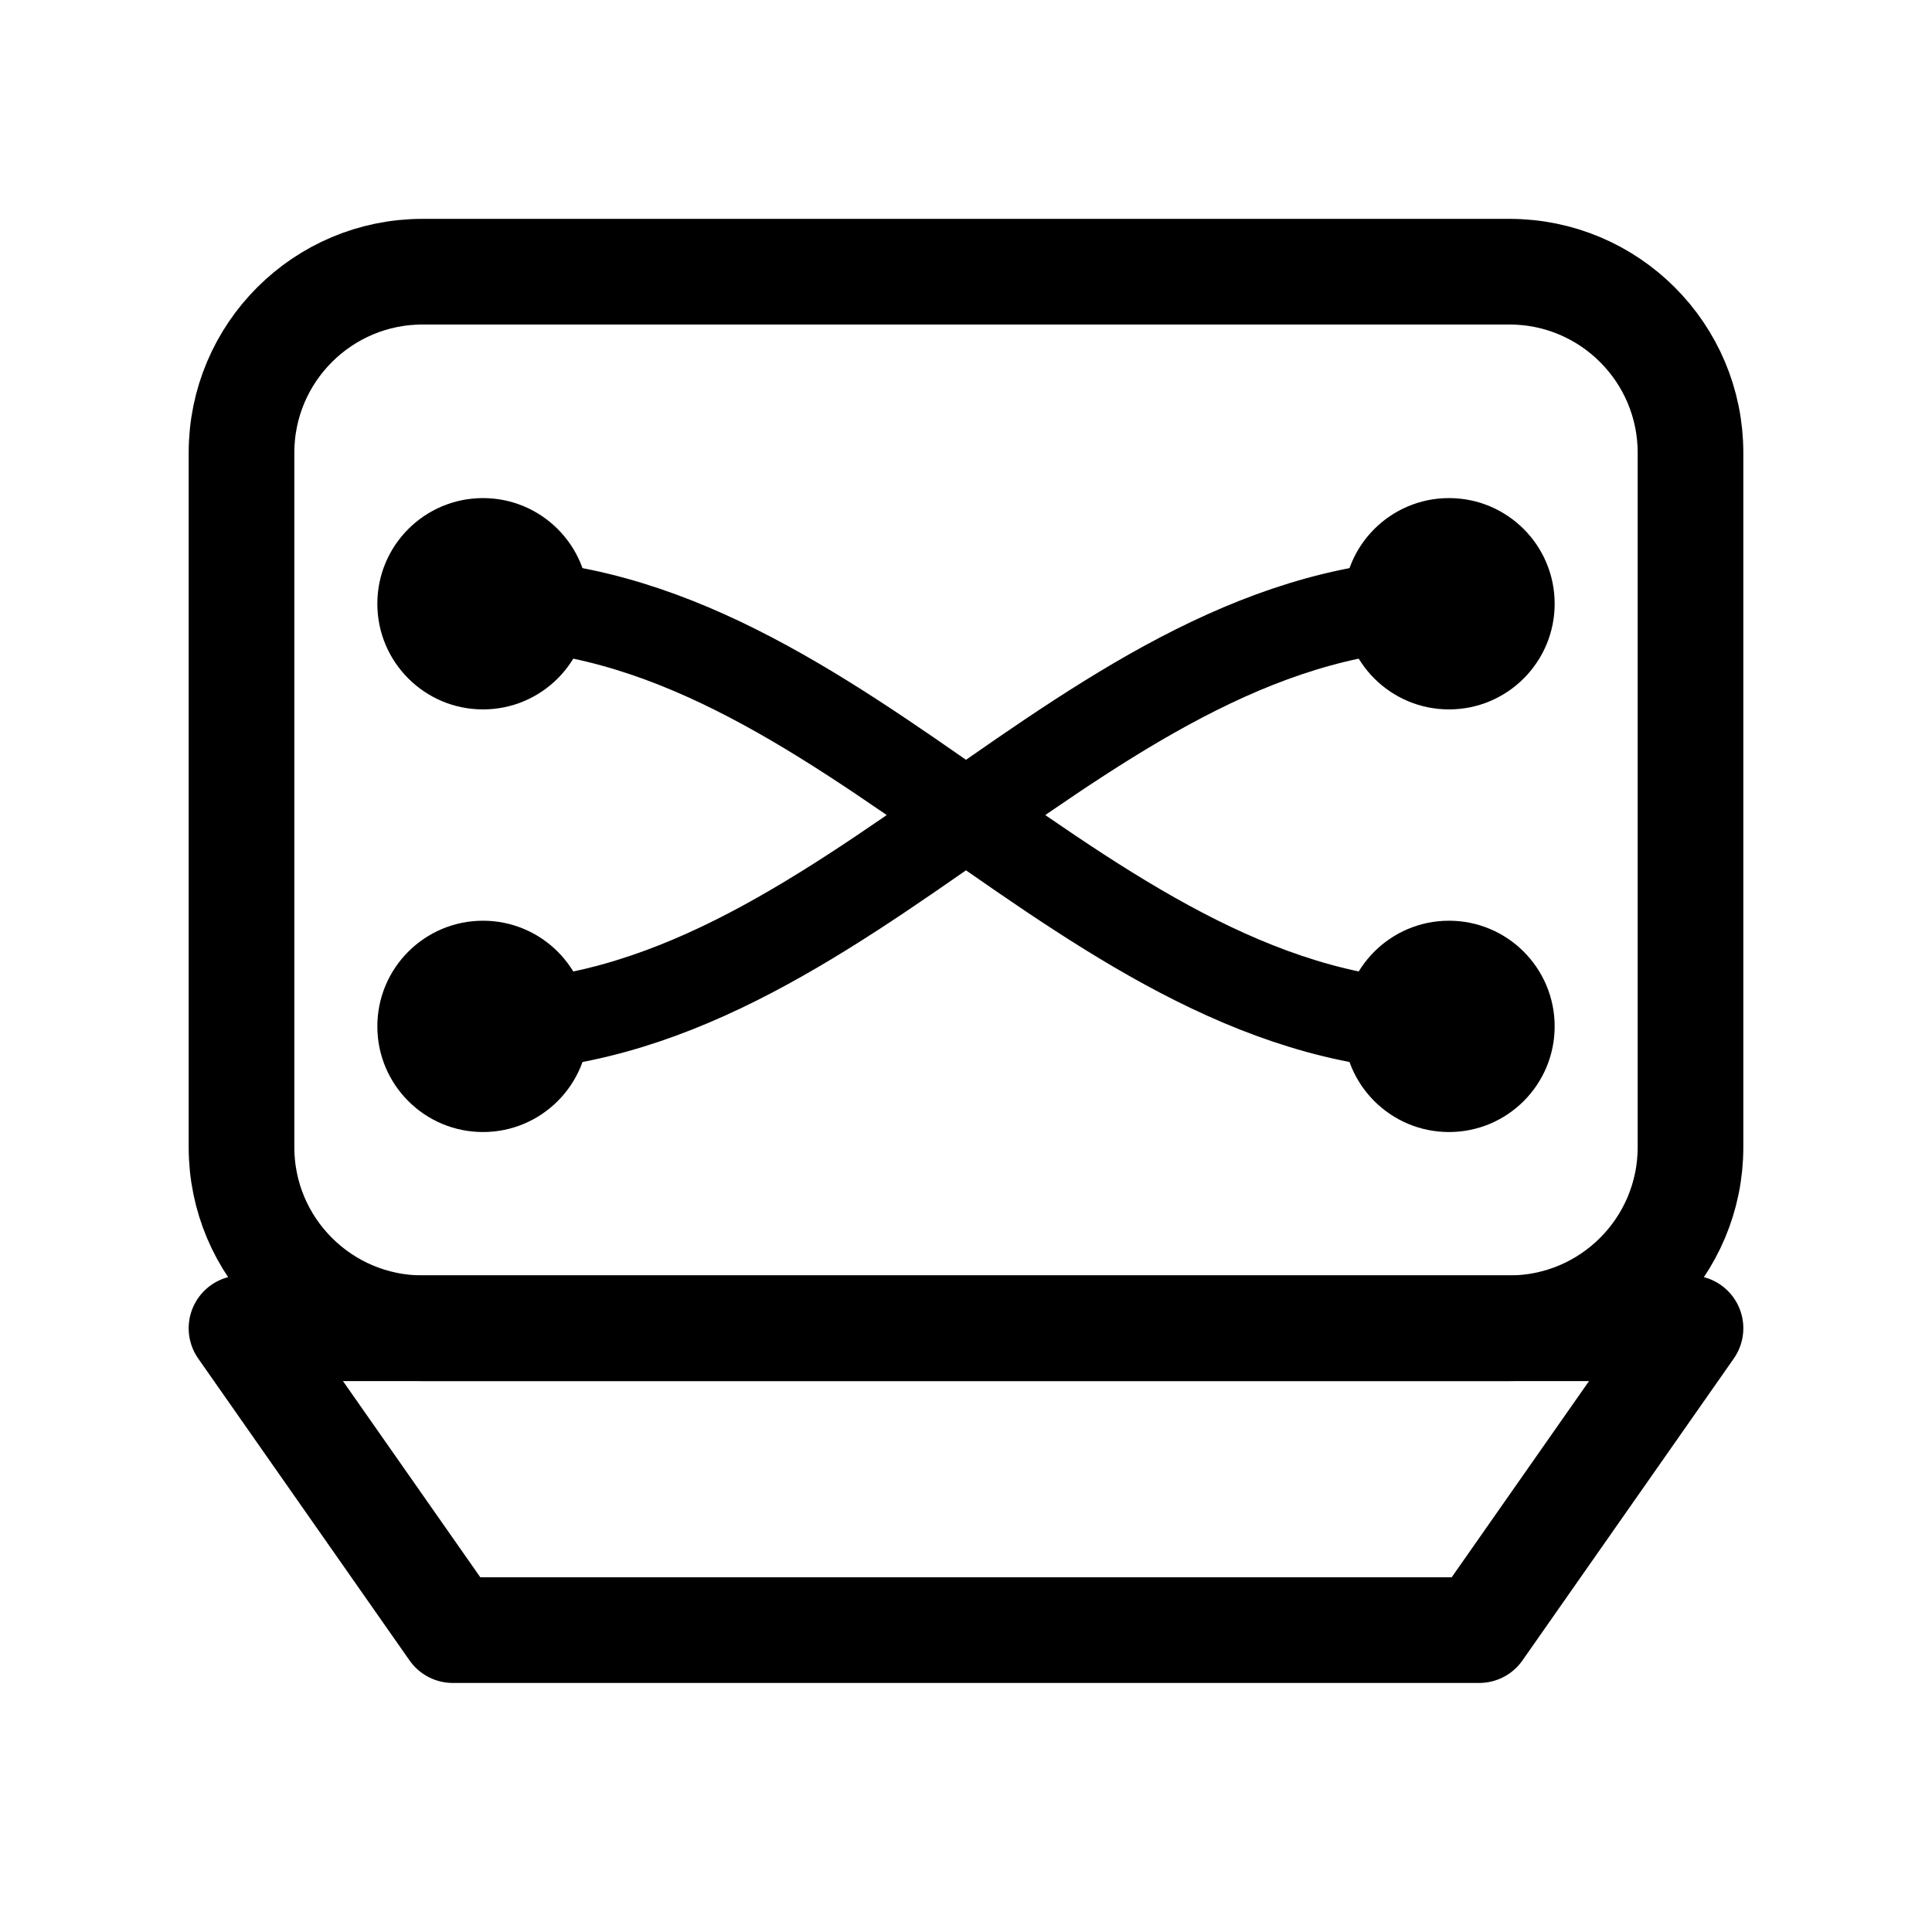
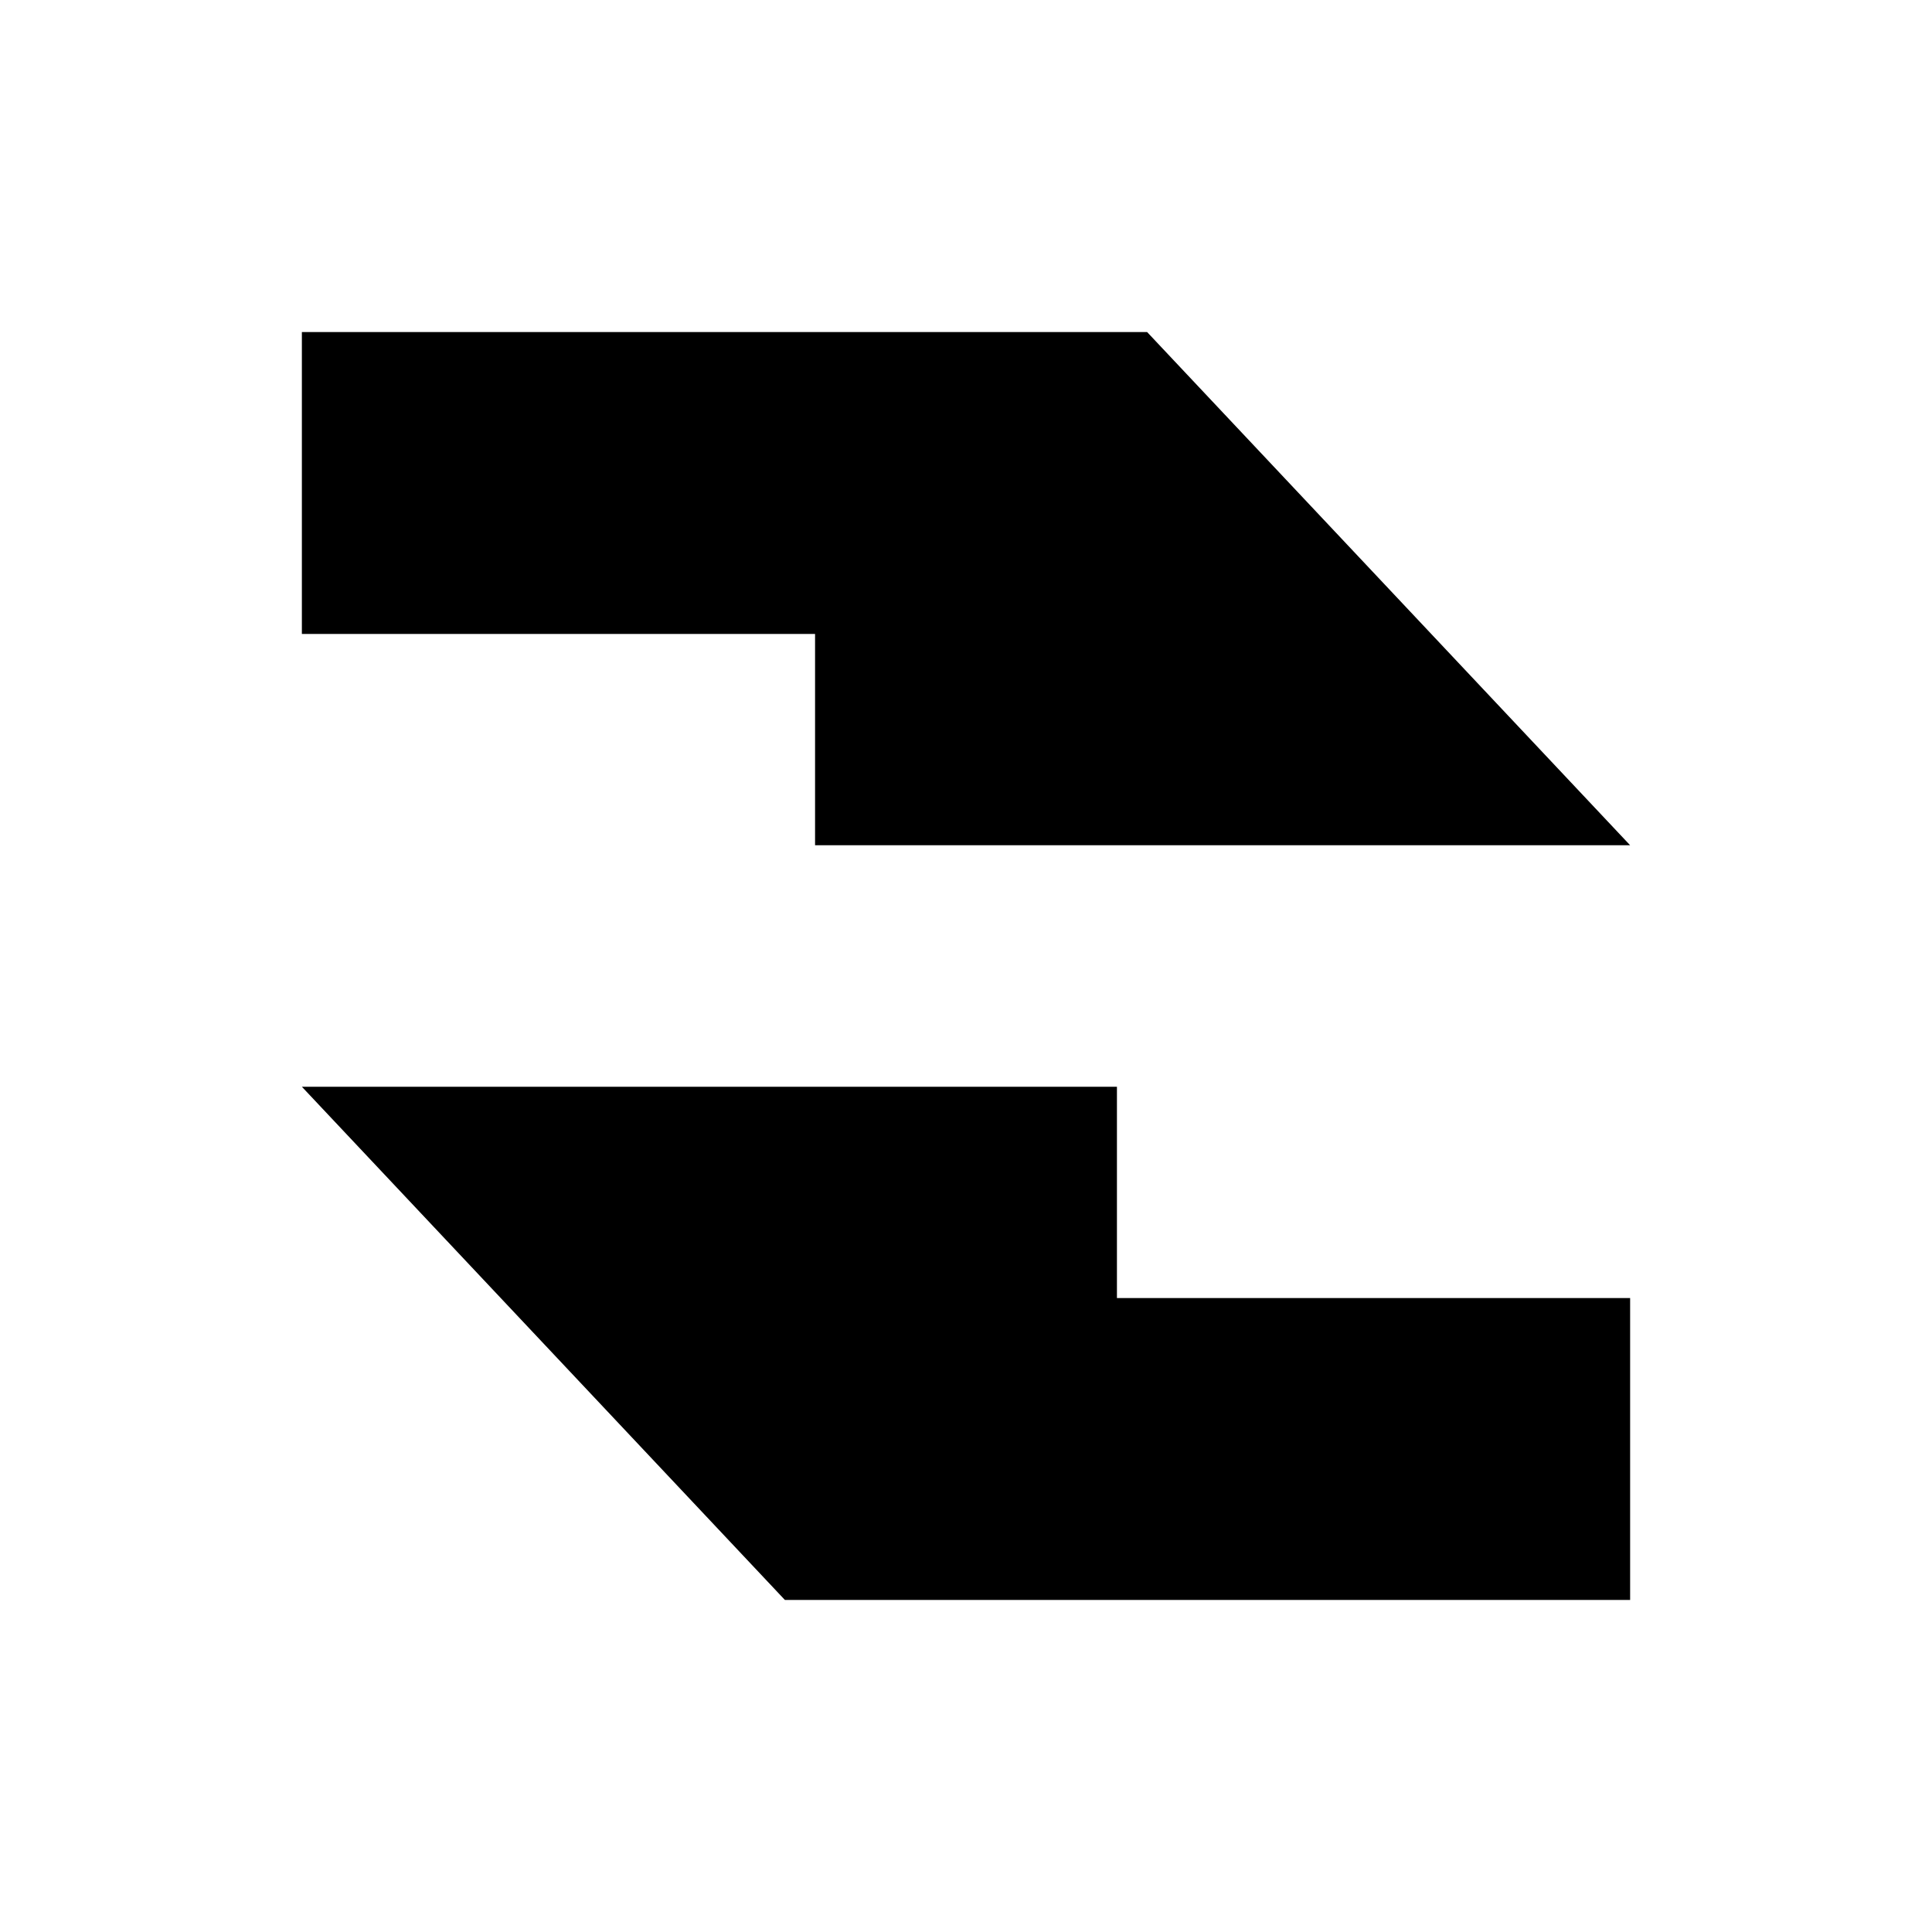
<svg xmlns="http://www.w3.org/2000/svg" viewBox="0 0 64 64" role="img" aria-labelledby="title">
-   <rect class="bf-logo-primary" x="8" y="9" width="48" height="35" rx="6" fill="none" stroke="currentColor" stroke-width="3.5" />
-   <path class="bf-logo-primary" d="M8 44h48l-7 10H15L8 44Z" fill="none" stroke="currentColor" stroke-linejoin="round" stroke-width="3.5" />
-   <path class="bf-logo-secondary" d="M16 20c12 0 20 14 32 14M16 34c12 0 20-14 32-14" fill="none" stroke="currentColor" stroke-linecap="round" stroke-width="3" />
-   <g class="bf-logo-accent" fill="currentColor">
-     <circle cx="16" cy="20" r="3.5" />
-     <circle cx="16" cy="34" r="3.5" />
-     <circle cx="48" cy="20" r="3.5" />
-     <circle cx="48" cy="34" r="3.5" />
-   </g>
+   <path class="bf-logo-primary" d="M10 11h28l16 17H27v-7H10zM54 53H26L10 36h27v7h17z" fill="currentColor" />
</svg>
